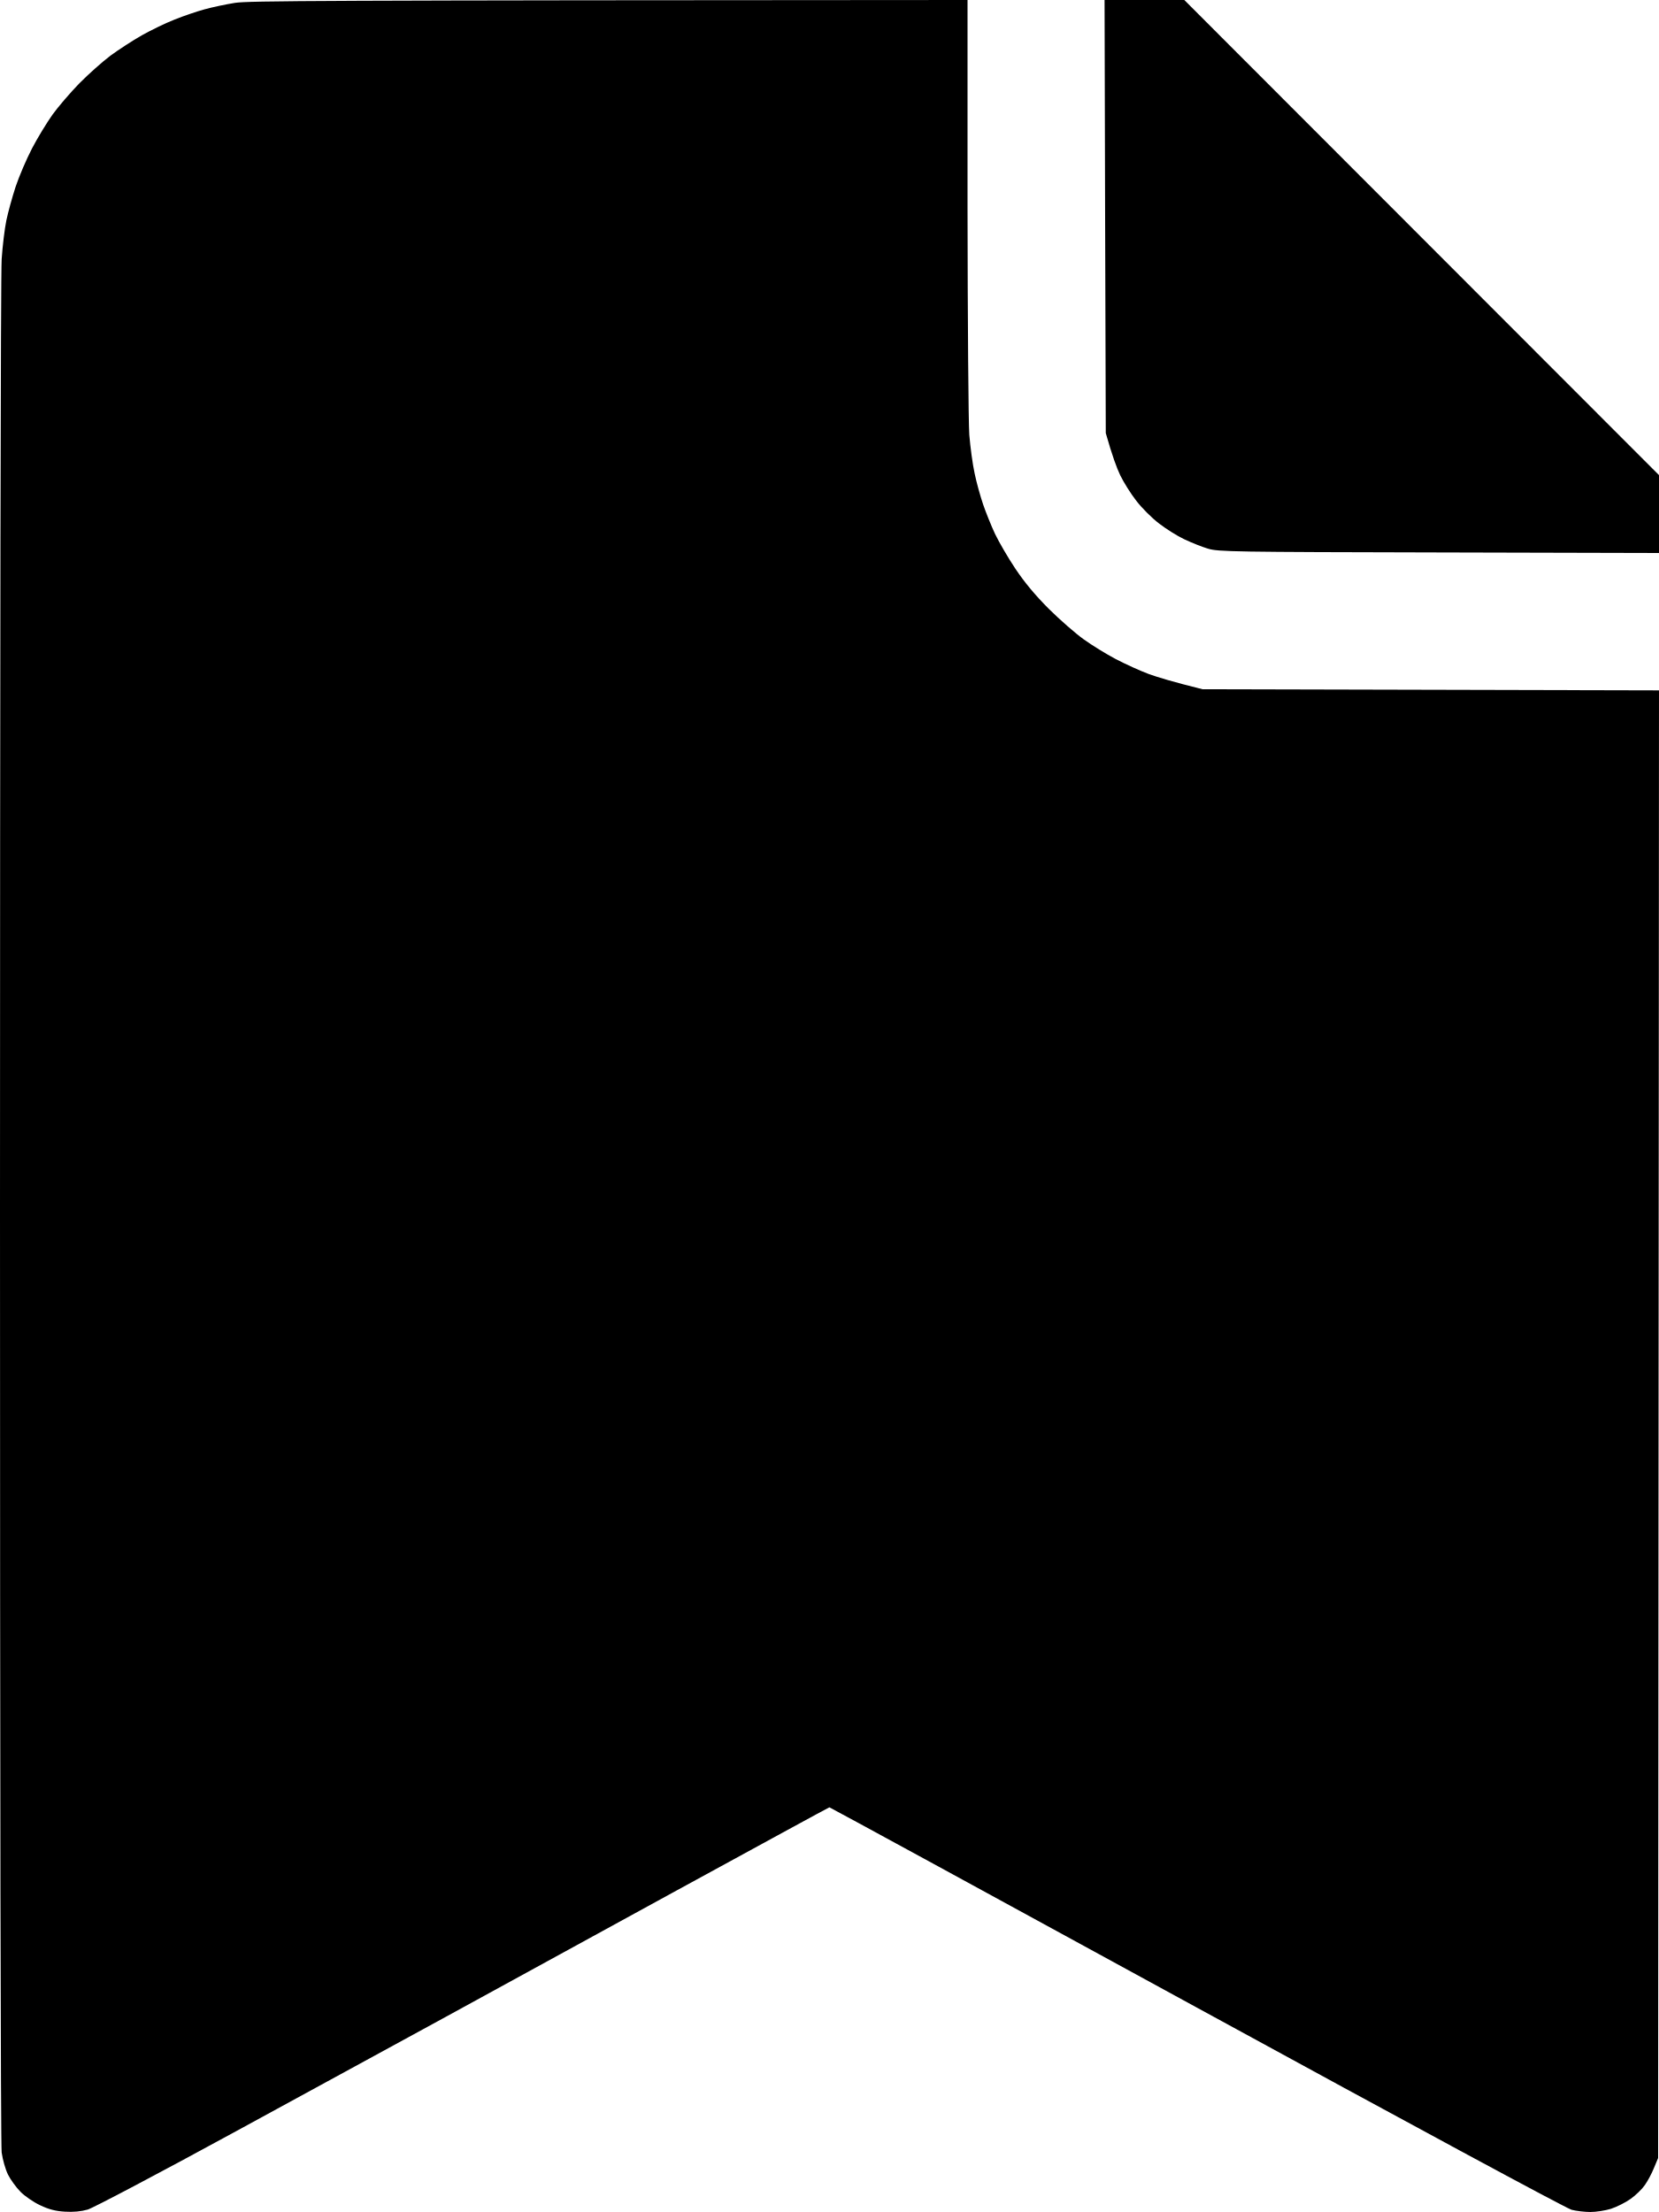
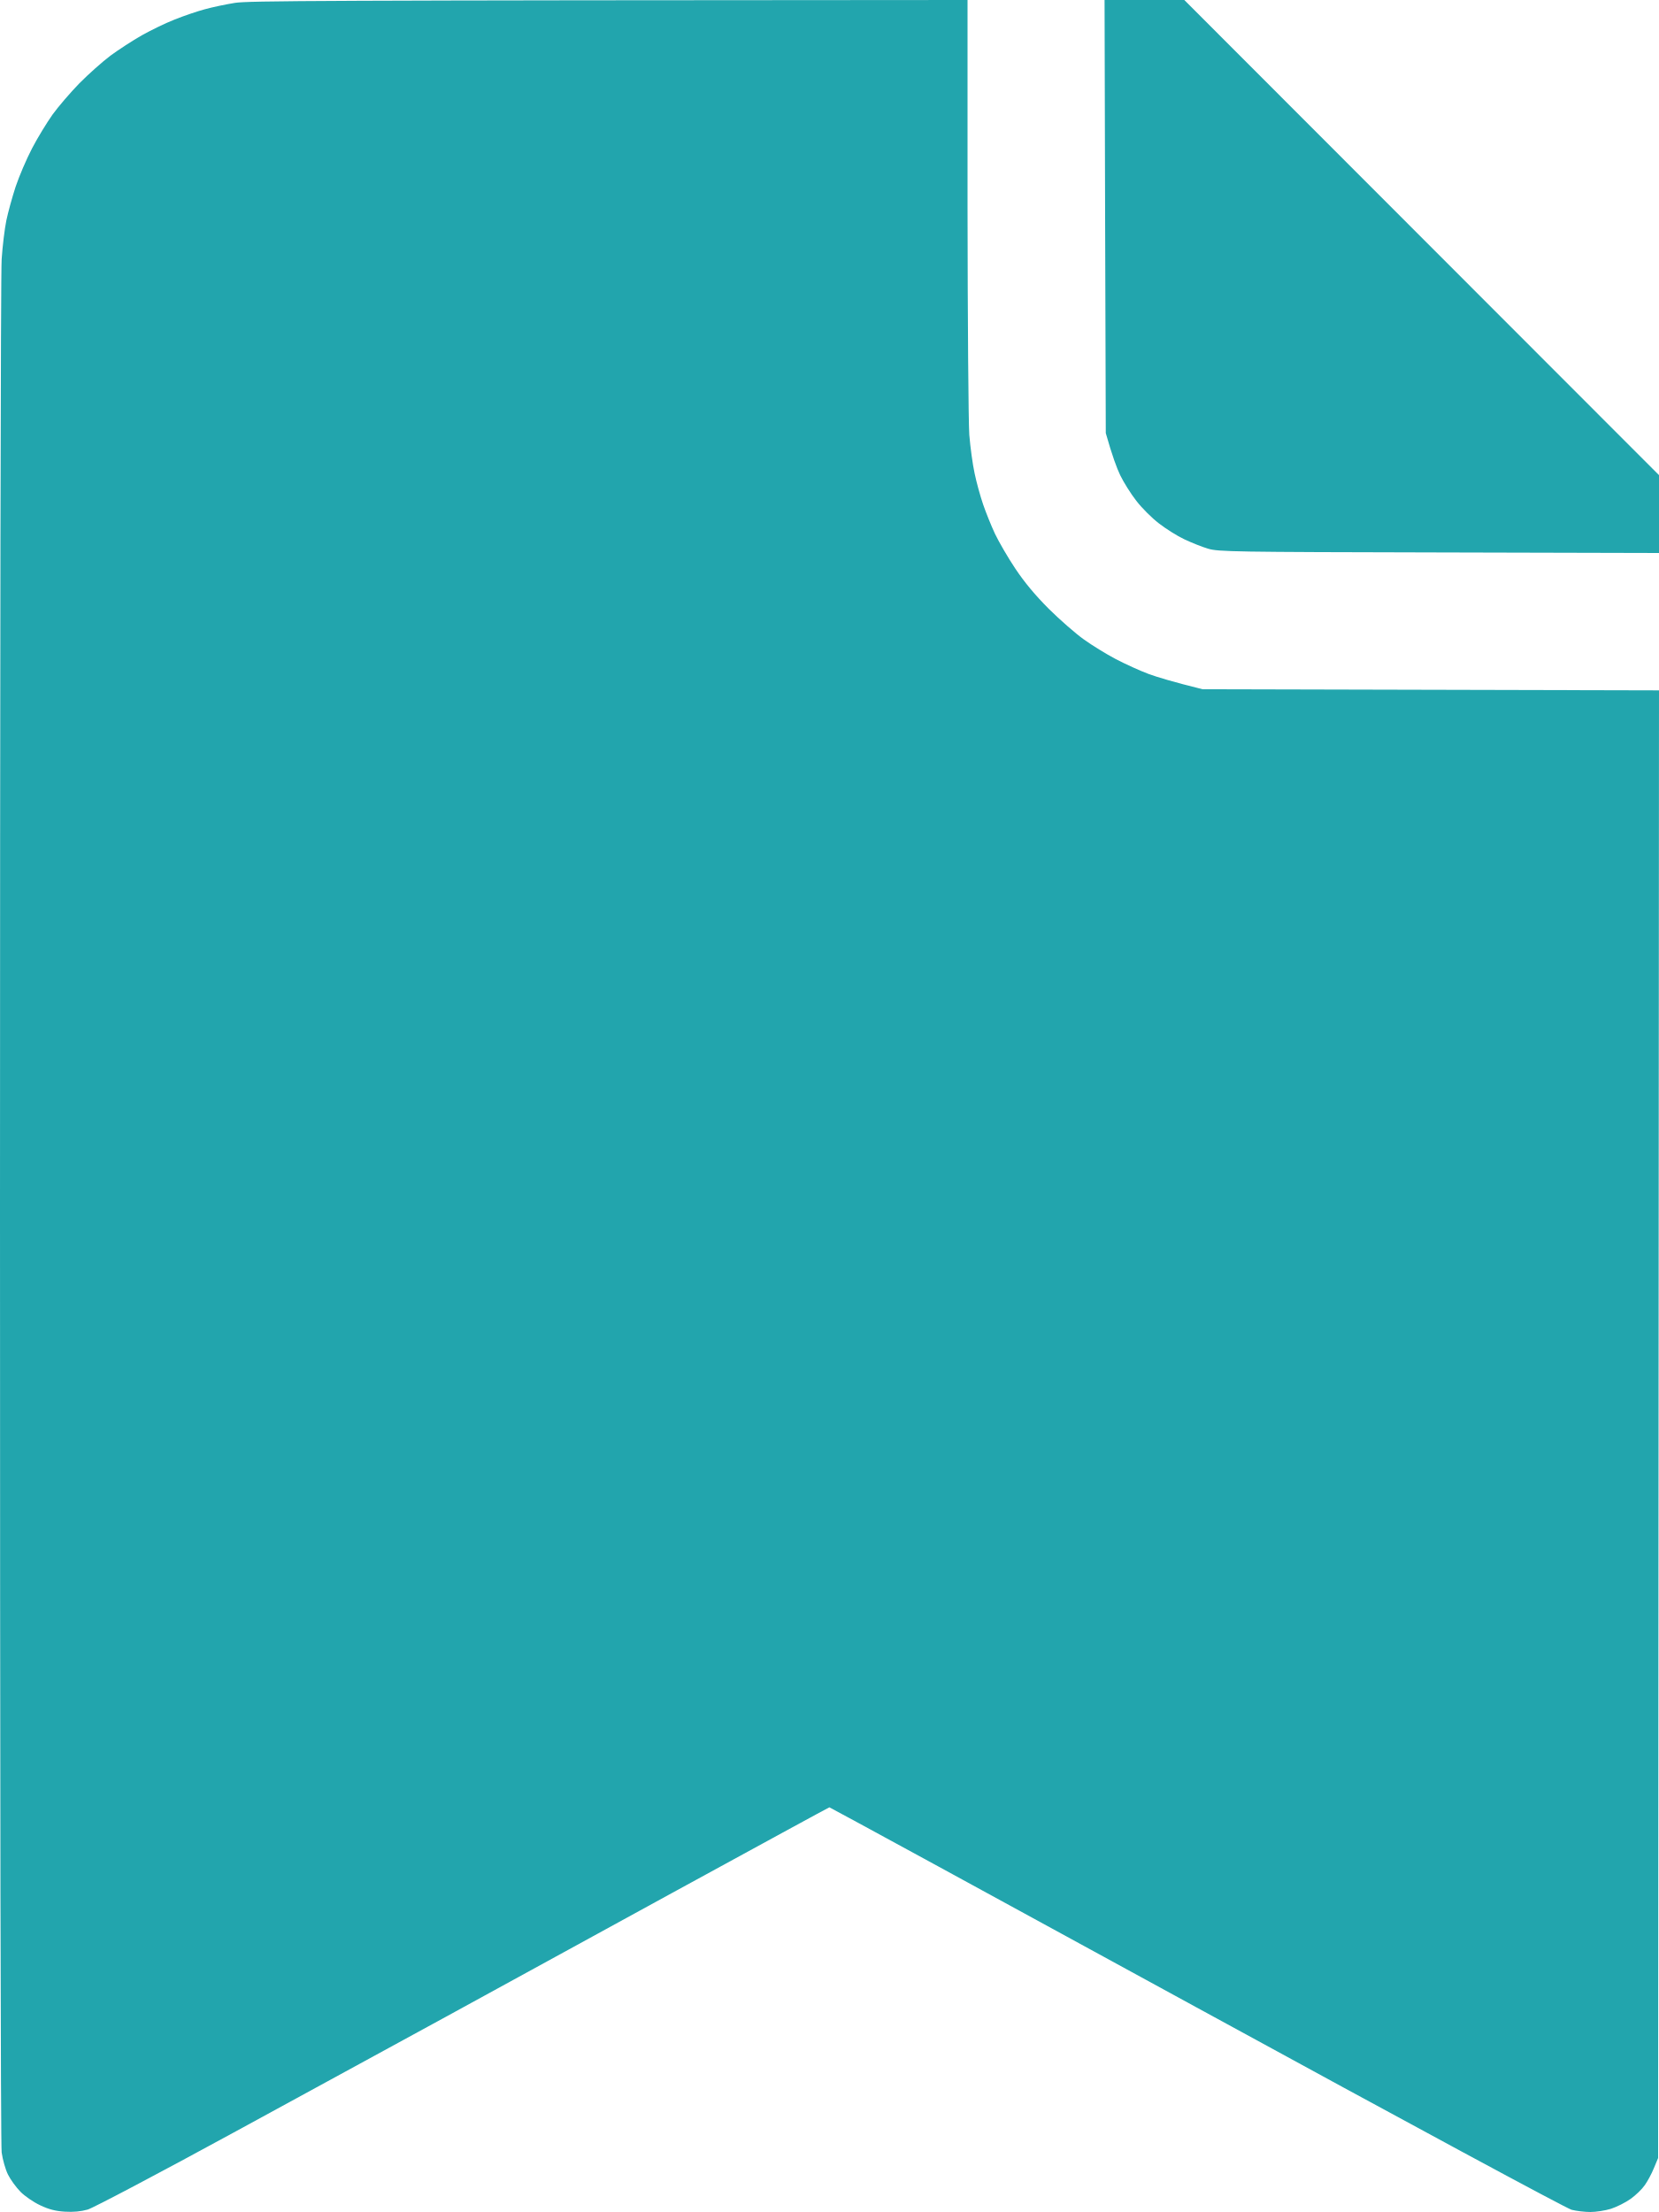
<svg xmlns="http://www.w3.org/2000/svg" width="15" height="20" viewBox="0 0 15 20" fill="none">
-   <path d="M1.851 0.084C1.919 0.065 2.042 0.039 2.124 0.026C2.248 0.007 2.818 0.003 8.748 0L8.748 1.867C8.749 2.893 8.756 3.823 8.764 3.932C8.773 4.041 8.794 4.198 8.812 4.28C8.829 4.362 8.864 4.488 8.889 4.561C8.914 4.634 8.962 4.753 8.996 4.826C9.031 4.899 9.113 5.041 9.18 5.141C9.262 5.264 9.359 5.381 9.483 5.505C9.584 5.605 9.726 5.729 9.799 5.781C9.871 5.833 10.001 5.913 10.088 5.959C10.174 6.004 10.308 6.065 10.386 6.094C10.463 6.122 10.604 6.165 10.873 6.232L15 6.242L14.992 19.512L14.954 19.603C14.934 19.653 14.896 19.723 14.871 19.758C14.847 19.793 14.789 19.849 14.744 19.881C14.698 19.914 14.618 19.954 14.566 19.971C14.514 19.987 14.43 20 14.38 20C14.33 20 14.253 19.991 14.21 19.98C14.165 19.969 12.738 19.199 10.82 18.151C8.998 17.155 7.504 16.341 7.499 16.341C7.495 16.341 6.857 16.689 6.081 17.113C5.306 17.538 4.381 18.044 4.026 18.238C3.671 18.431 2.819 18.896 2.132 19.271C1.437 19.65 0.843 19.963 0.793 19.978C0.733 19.995 0.663 20.002 0.586 19.997C0.503 19.992 0.44 19.976 0.363 19.939C0.303 19.911 0.223 19.856 0.184 19.816C0.145 19.776 0.094 19.706 0.072 19.661C0.049 19.615 0.024 19.526 0.015 19.462C0.006 19.392 0 16.054 0 10.952C0 6.142 0.006 2.466 0.015 2.343C0.023 2.224 0.042 2.068 0.057 1.995C0.072 1.922 0.11 1.784 0.141 1.689C0.173 1.593 0.24 1.437 0.29 1.341C0.34 1.245 0.424 1.108 0.475 1.036C0.527 0.964 0.636 0.837 0.718 0.753C0.8 0.67 0.927 0.557 0.999 0.503C1.072 0.449 1.199 0.367 1.281 0.32C1.363 0.274 1.496 0.209 1.578 0.177C1.66 0.144 1.783 0.102 1.851 0.084Z" fill="currentColor" />
-   <path d="M9.998 3.916L9.992 1.958L9.987 0H10.708L15 4.296V5L13.011 4.995C11.156 4.991 11.016 4.989 10.923 4.961C10.868 4.945 10.772 4.906 10.708 4.876C10.644 4.846 10.541 4.781 10.478 4.732C10.415 4.684 10.323 4.592 10.274 4.528C10.224 4.464 10.159 4.36 10.128 4.296C10.098 4.233 10.056 4.121 9.998 3.916Z" fill="currentColor" />
+   <path d="M1.851 0.084C1.919 0.065 2.042 0.039 2.124 0.026C2.248 0.007 2.818 0.003 8.748 0L8.748 1.867C8.749 2.893 8.756 3.823 8.764 3.932C8.773 4.041 8.794 4.198 8.812 4.28C8.829 4.362 8.864 4.488 8.889 4.561C8.914 4.634 8.962 4.753 8.996 4.826C9.031 4.899 9.113 5.041 9.18 5.141C9.262 5.264 9.359 5.381 9.483 5.505C9.584 5.605 9.726 5.729 9.799 5.781C9.871 5.833 10.001 5.913 10.088 5.959C10.174 6.004 10.308 6.065 10.386 6.094C10.463 6.122 10.604 6.165 10.873 6.232L15 6.242L14.992 19.512L14.954 19.603C14.934 19.653 14.896 19.723 14.871 19.758C14.847 19.793 14.789 19.849 14.744 19.881C14.698 19.914 14.618 19.954 14.566 19.971C14.514 19.987 14.43 20 14.38 20C14.33 20 14.253 19.991 14.21 19.98C14.165 19.969 12.738 19.199 10.82 18.151C8.998 17.155 7.504 16.341 7.499 16.341C7.495 16.341 6.857 16.689 6.081 17.113C5.306 17.538 4.381 18.044 4.026 18.238C3.671 18.431 2.819 18.896 2.132 19.271C1.437 19.65 0.843 19.963 0.793 19.978C0.733 19.995 0.663 20.002 0.586 19.997C0.503 19.992 0.44 19.976 0.363 19.939C0.303 19.911 0.223 19.856 0.184 19.816C0.145 19.776 0.094 19.706 0.072 19.661C0.049 19.615 0.024 19.526 0.015 19.462C0.006 19.392 0 16.054 0 10.952C0 6.142 0.006 2.466 0.015 2.343C0.023 2.224 0.042 2.068 0.057 1.995C0.072 1.922 0.11 1.784 0.141 1.689C0.173 1.593 0.24 1.437 0.29 1.341C0.34 1.245 0.424 1.108 0.475 1.036C0.527 0.964 0.636 0.837 0.718 0.753C0.8 0.67 0.927 0.557 0.999 0.503C1.072 0.449 1.199 0.367 1.281 0.32C1.363 0.274 1.496 0.209 1.578 0.177C1.66 0.144 1.783 0.102 1.851 0.084Z" fill="#22A5AD" />
+   <path d="M9.998 3.916L9.992 1.958L9.987 0H10.708L15 4.296V5L13.011 4.995C11.156 4.991 11.016 4.989 10.923 4.961C10.868 4.945 10.772 4.906 10.708 4.876C10.644 4.846 10.541 4.781 10.478 4.732C10.415 4.684 10.323 4.592 10.274 4.528C10.224 4.464 10.159 4.36 10.128 4.296C10.098 4.233 10.056 4.121 9.998 3.916Z" fill="#22A5AD" />
</svg>
